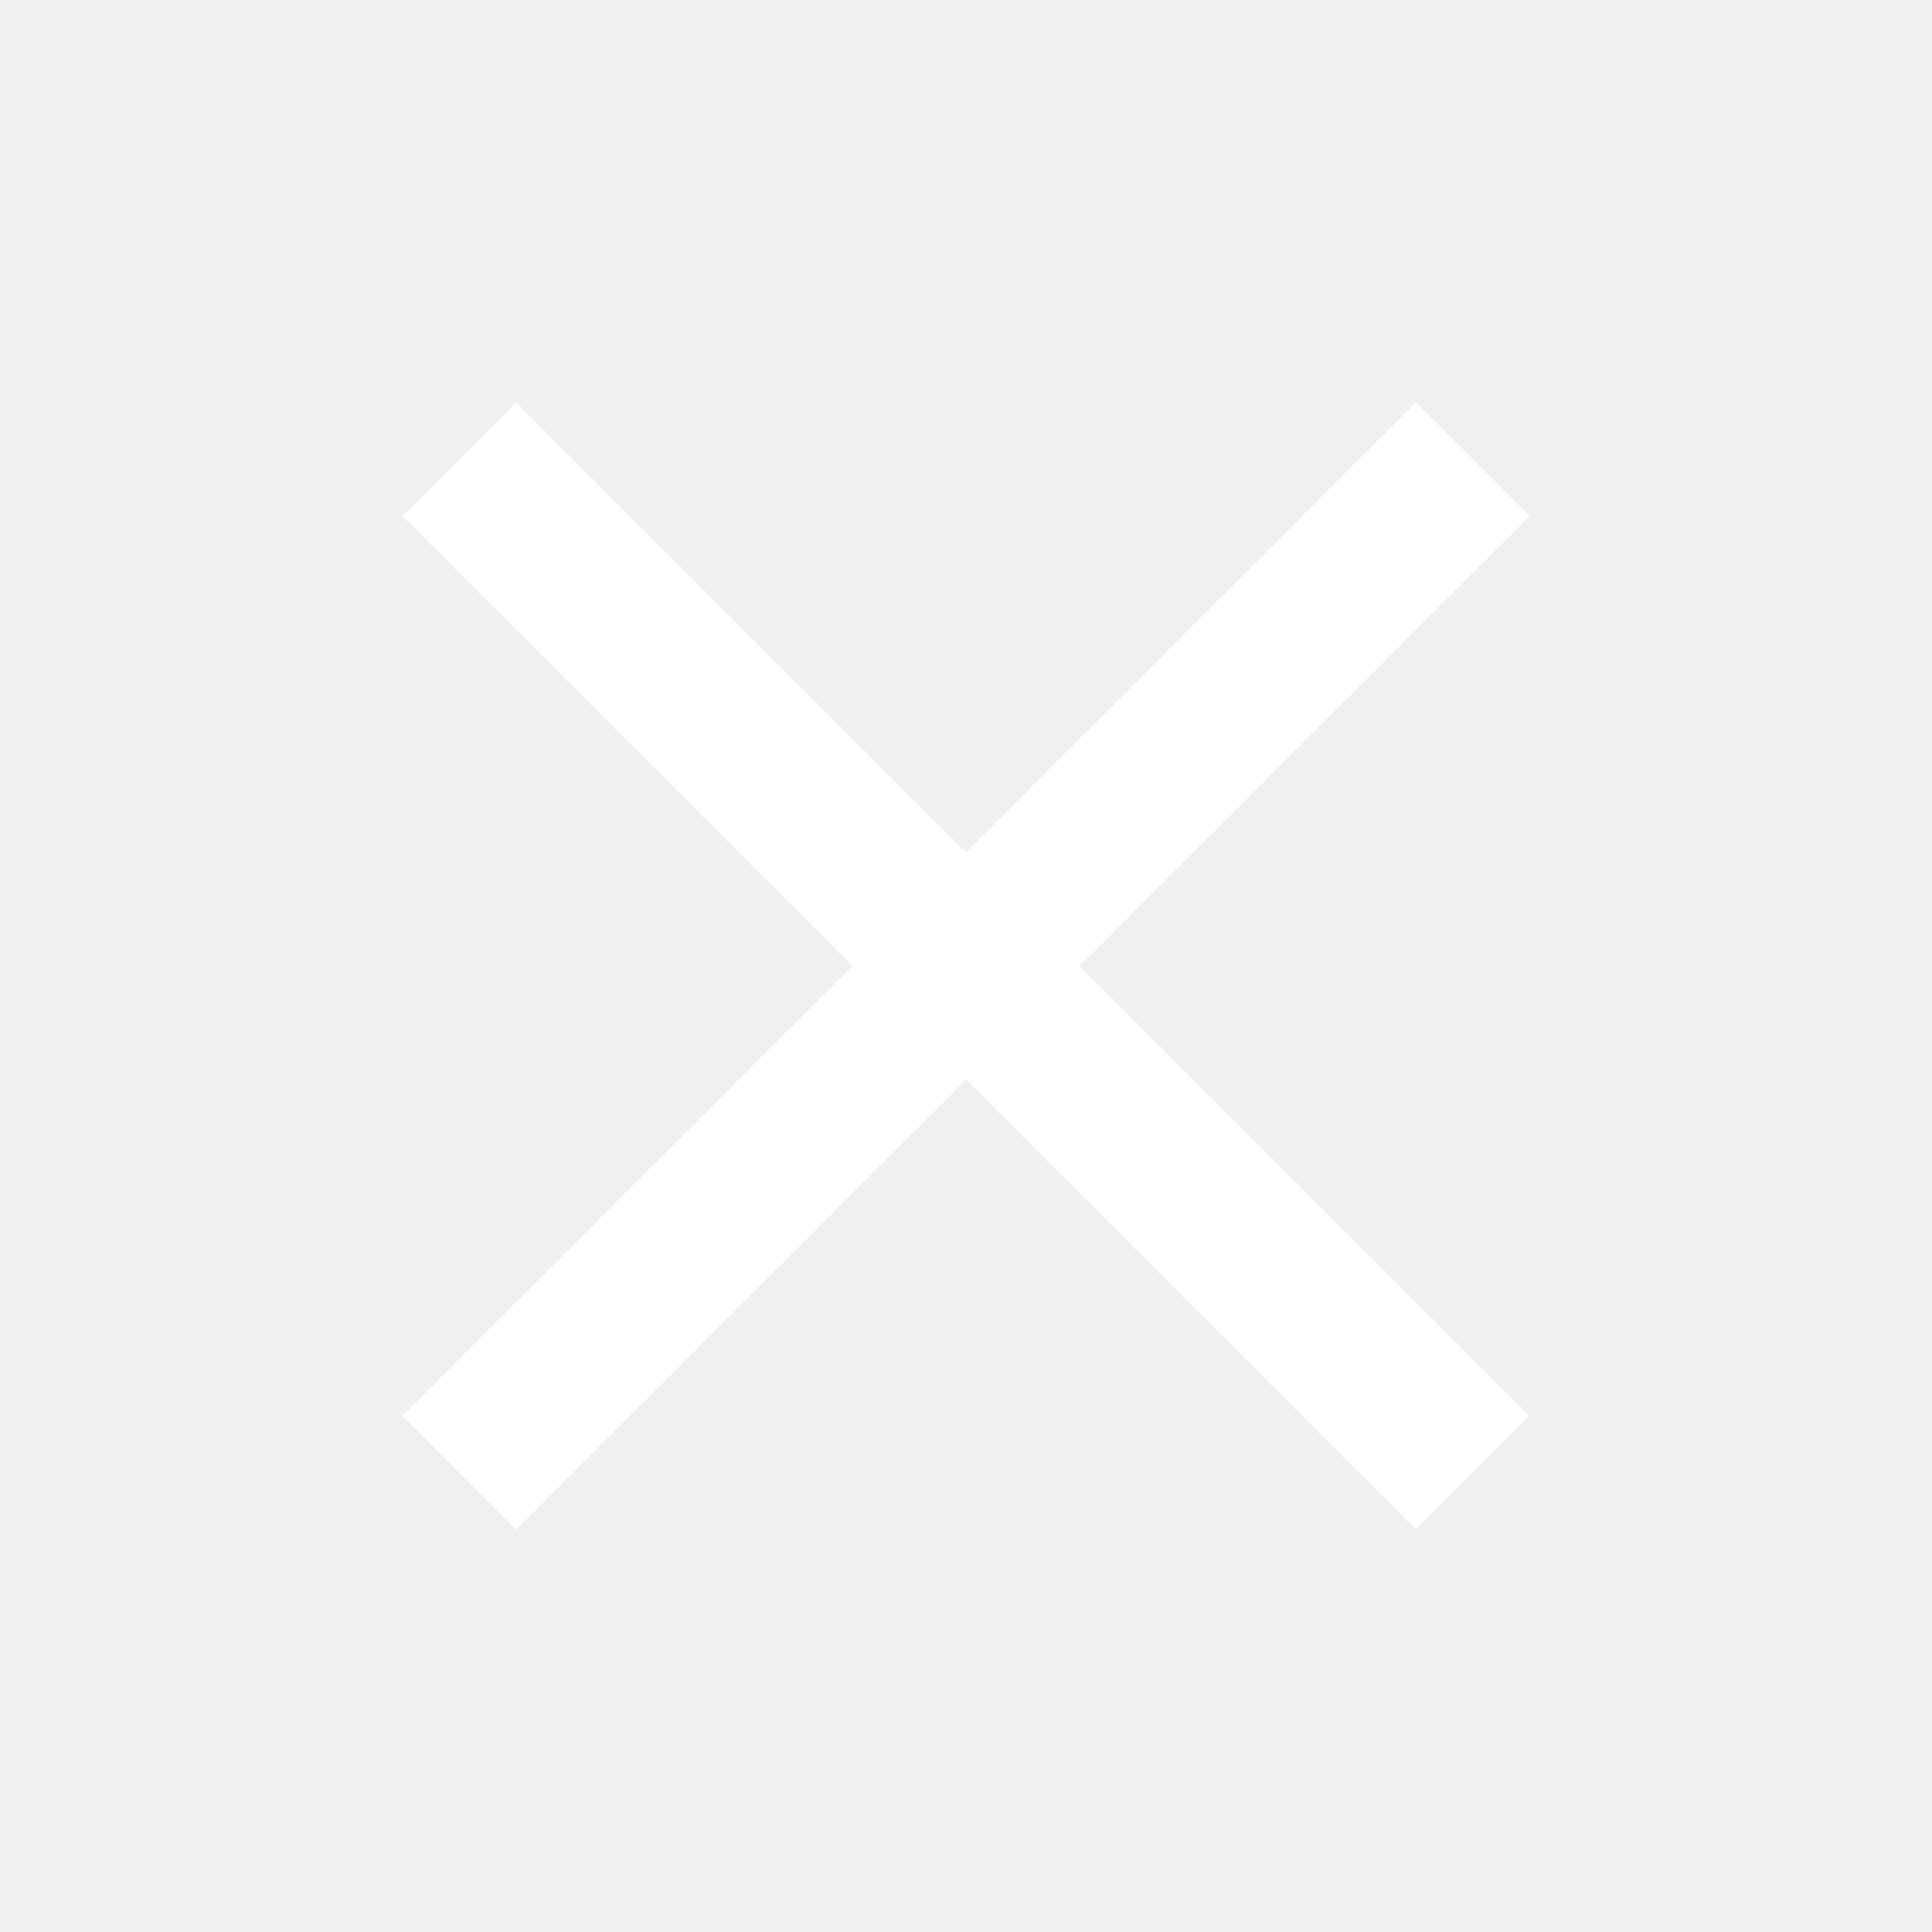
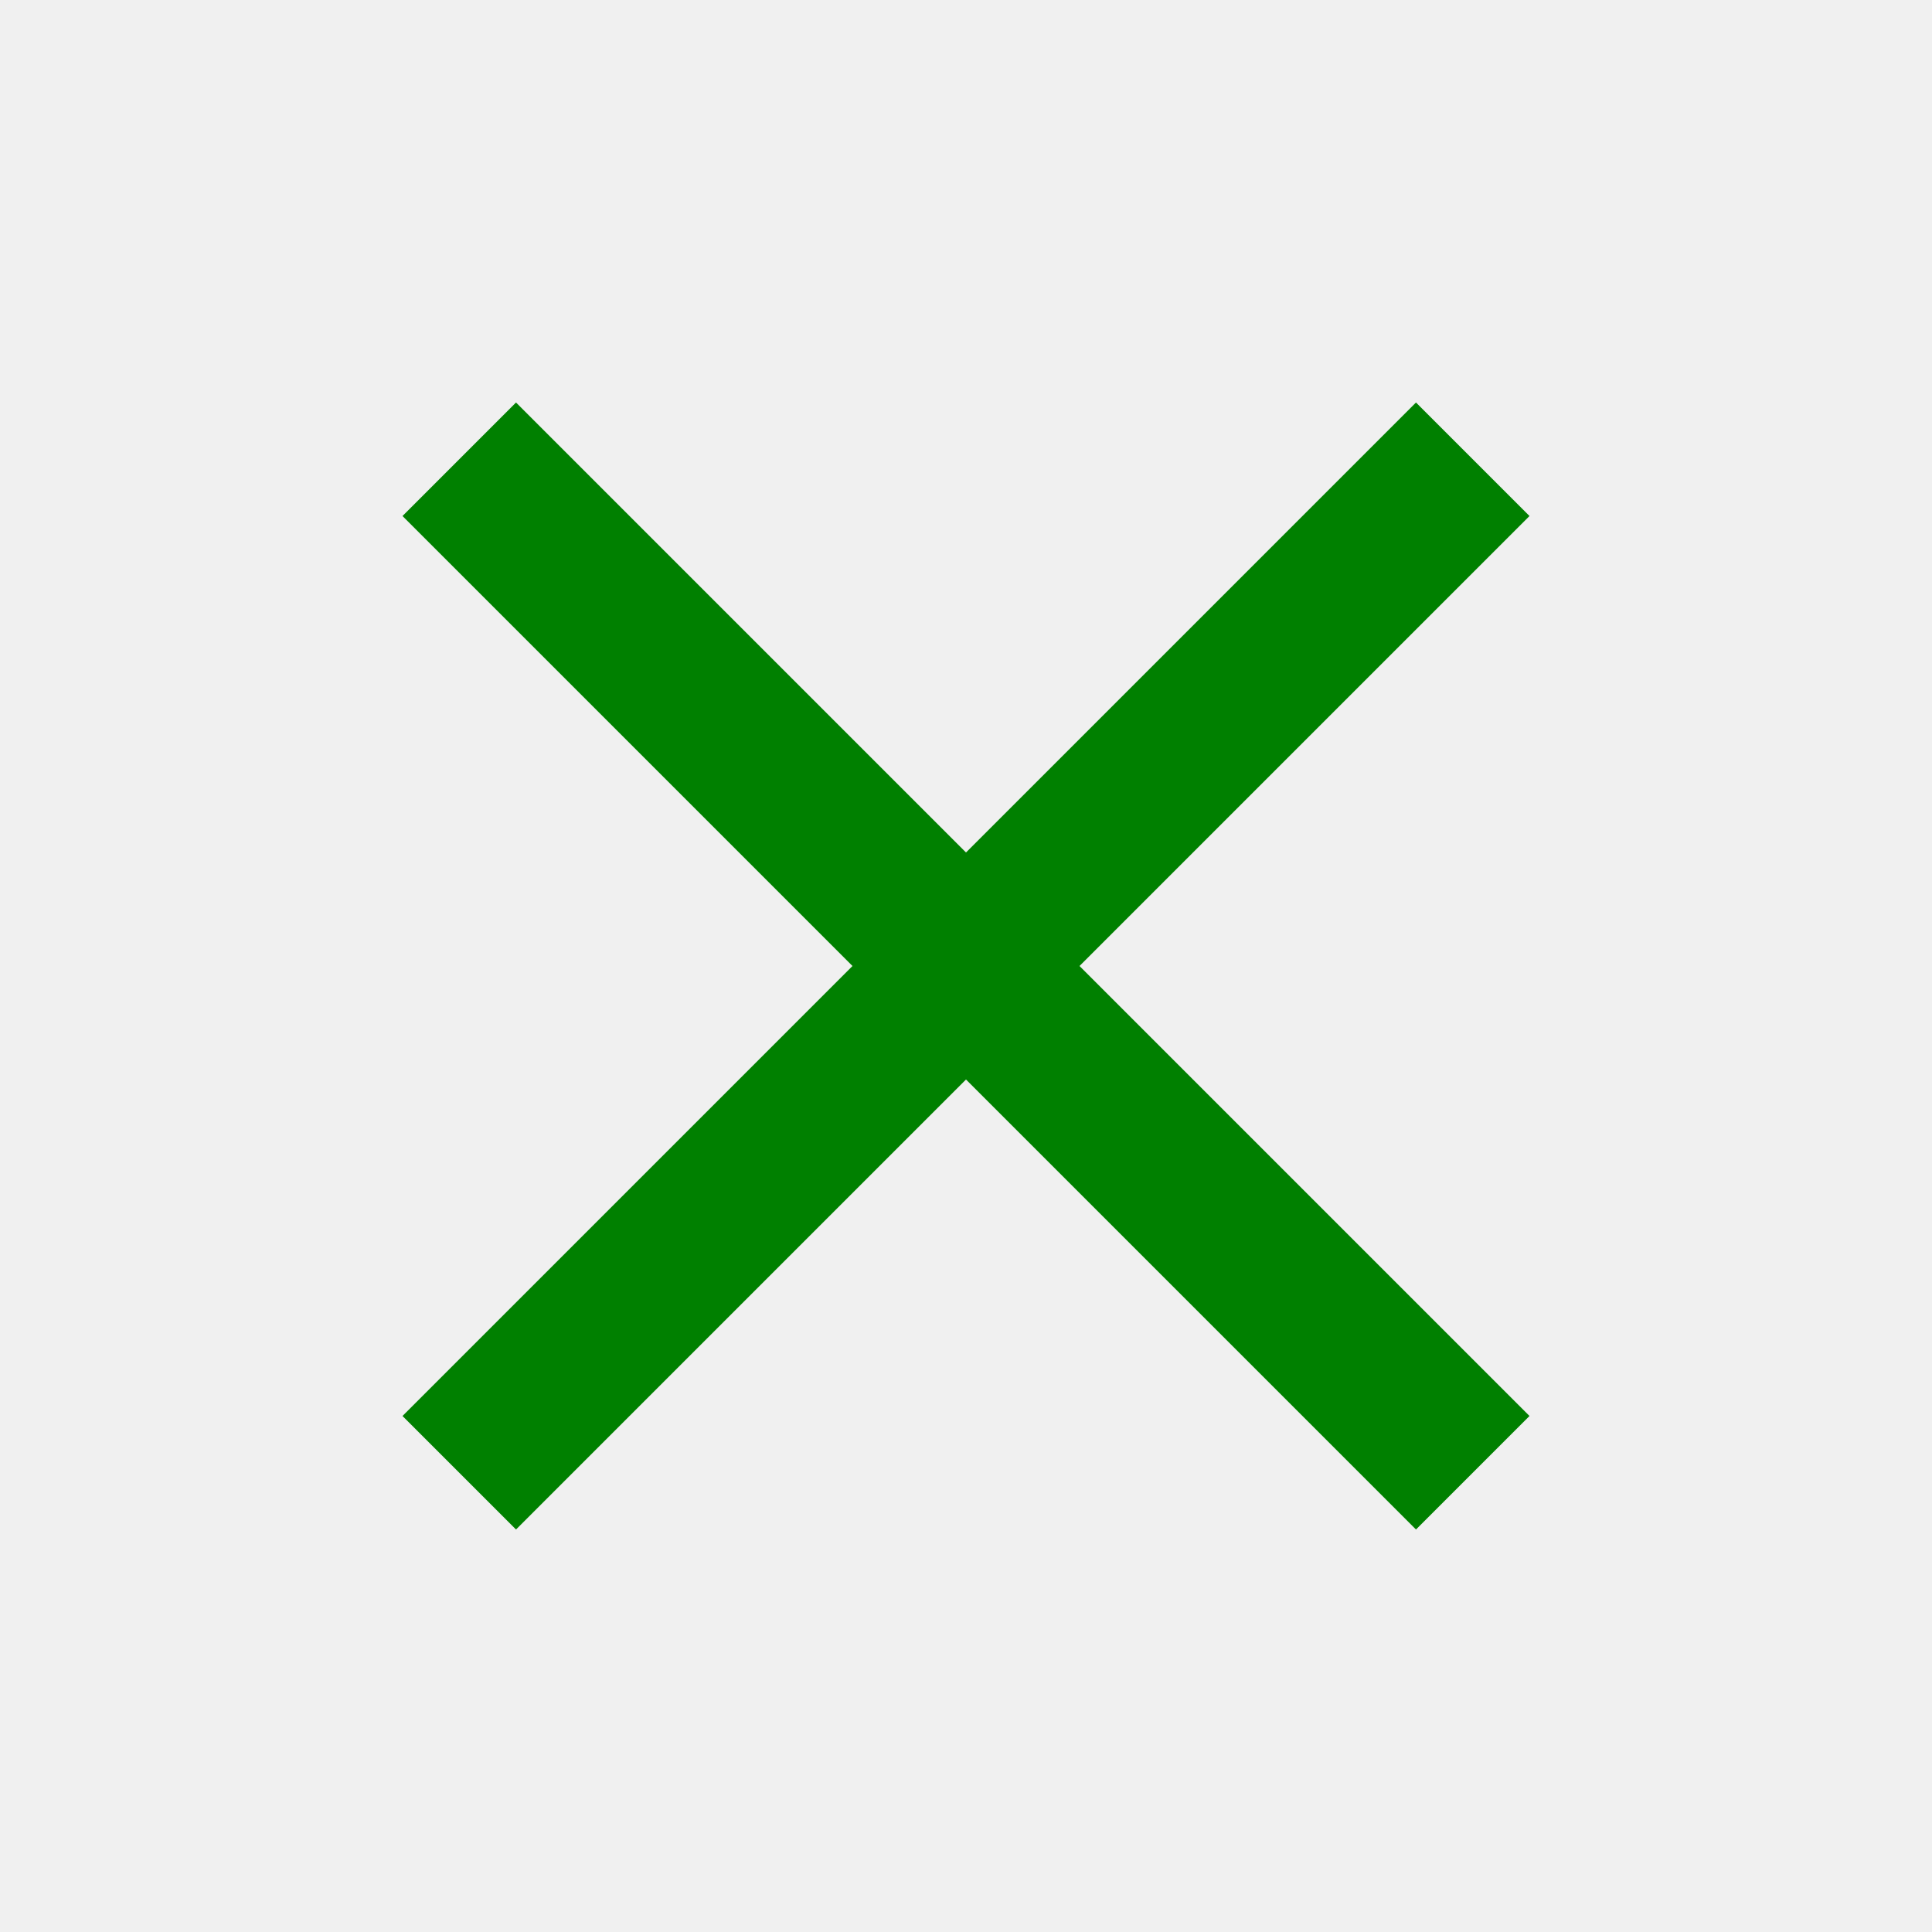
<svg xmlns="http://www.w3.org/2000/svg" viewBox="0 0 24 24" fill="white" width="18px" height="18px">
-   <path d="M19 6.41L17.59 5 12 10.59 6.41 5 5 6.41 10.59 12 5 17.59 6.41 19 12 13.41 17.59 19 19 17.59 13.41 12z" />
+   <path d="M19 6.41L17.59 5 12 10.59 6.41 5 5 6.41 10.59 12 5 17.59 6.41 19 12 13.41 17.59 19 19 17.59 13.41 12z" fill="#008000" />
  <path d="M0 0h24v24H0z" fill="none" />
</svg>
